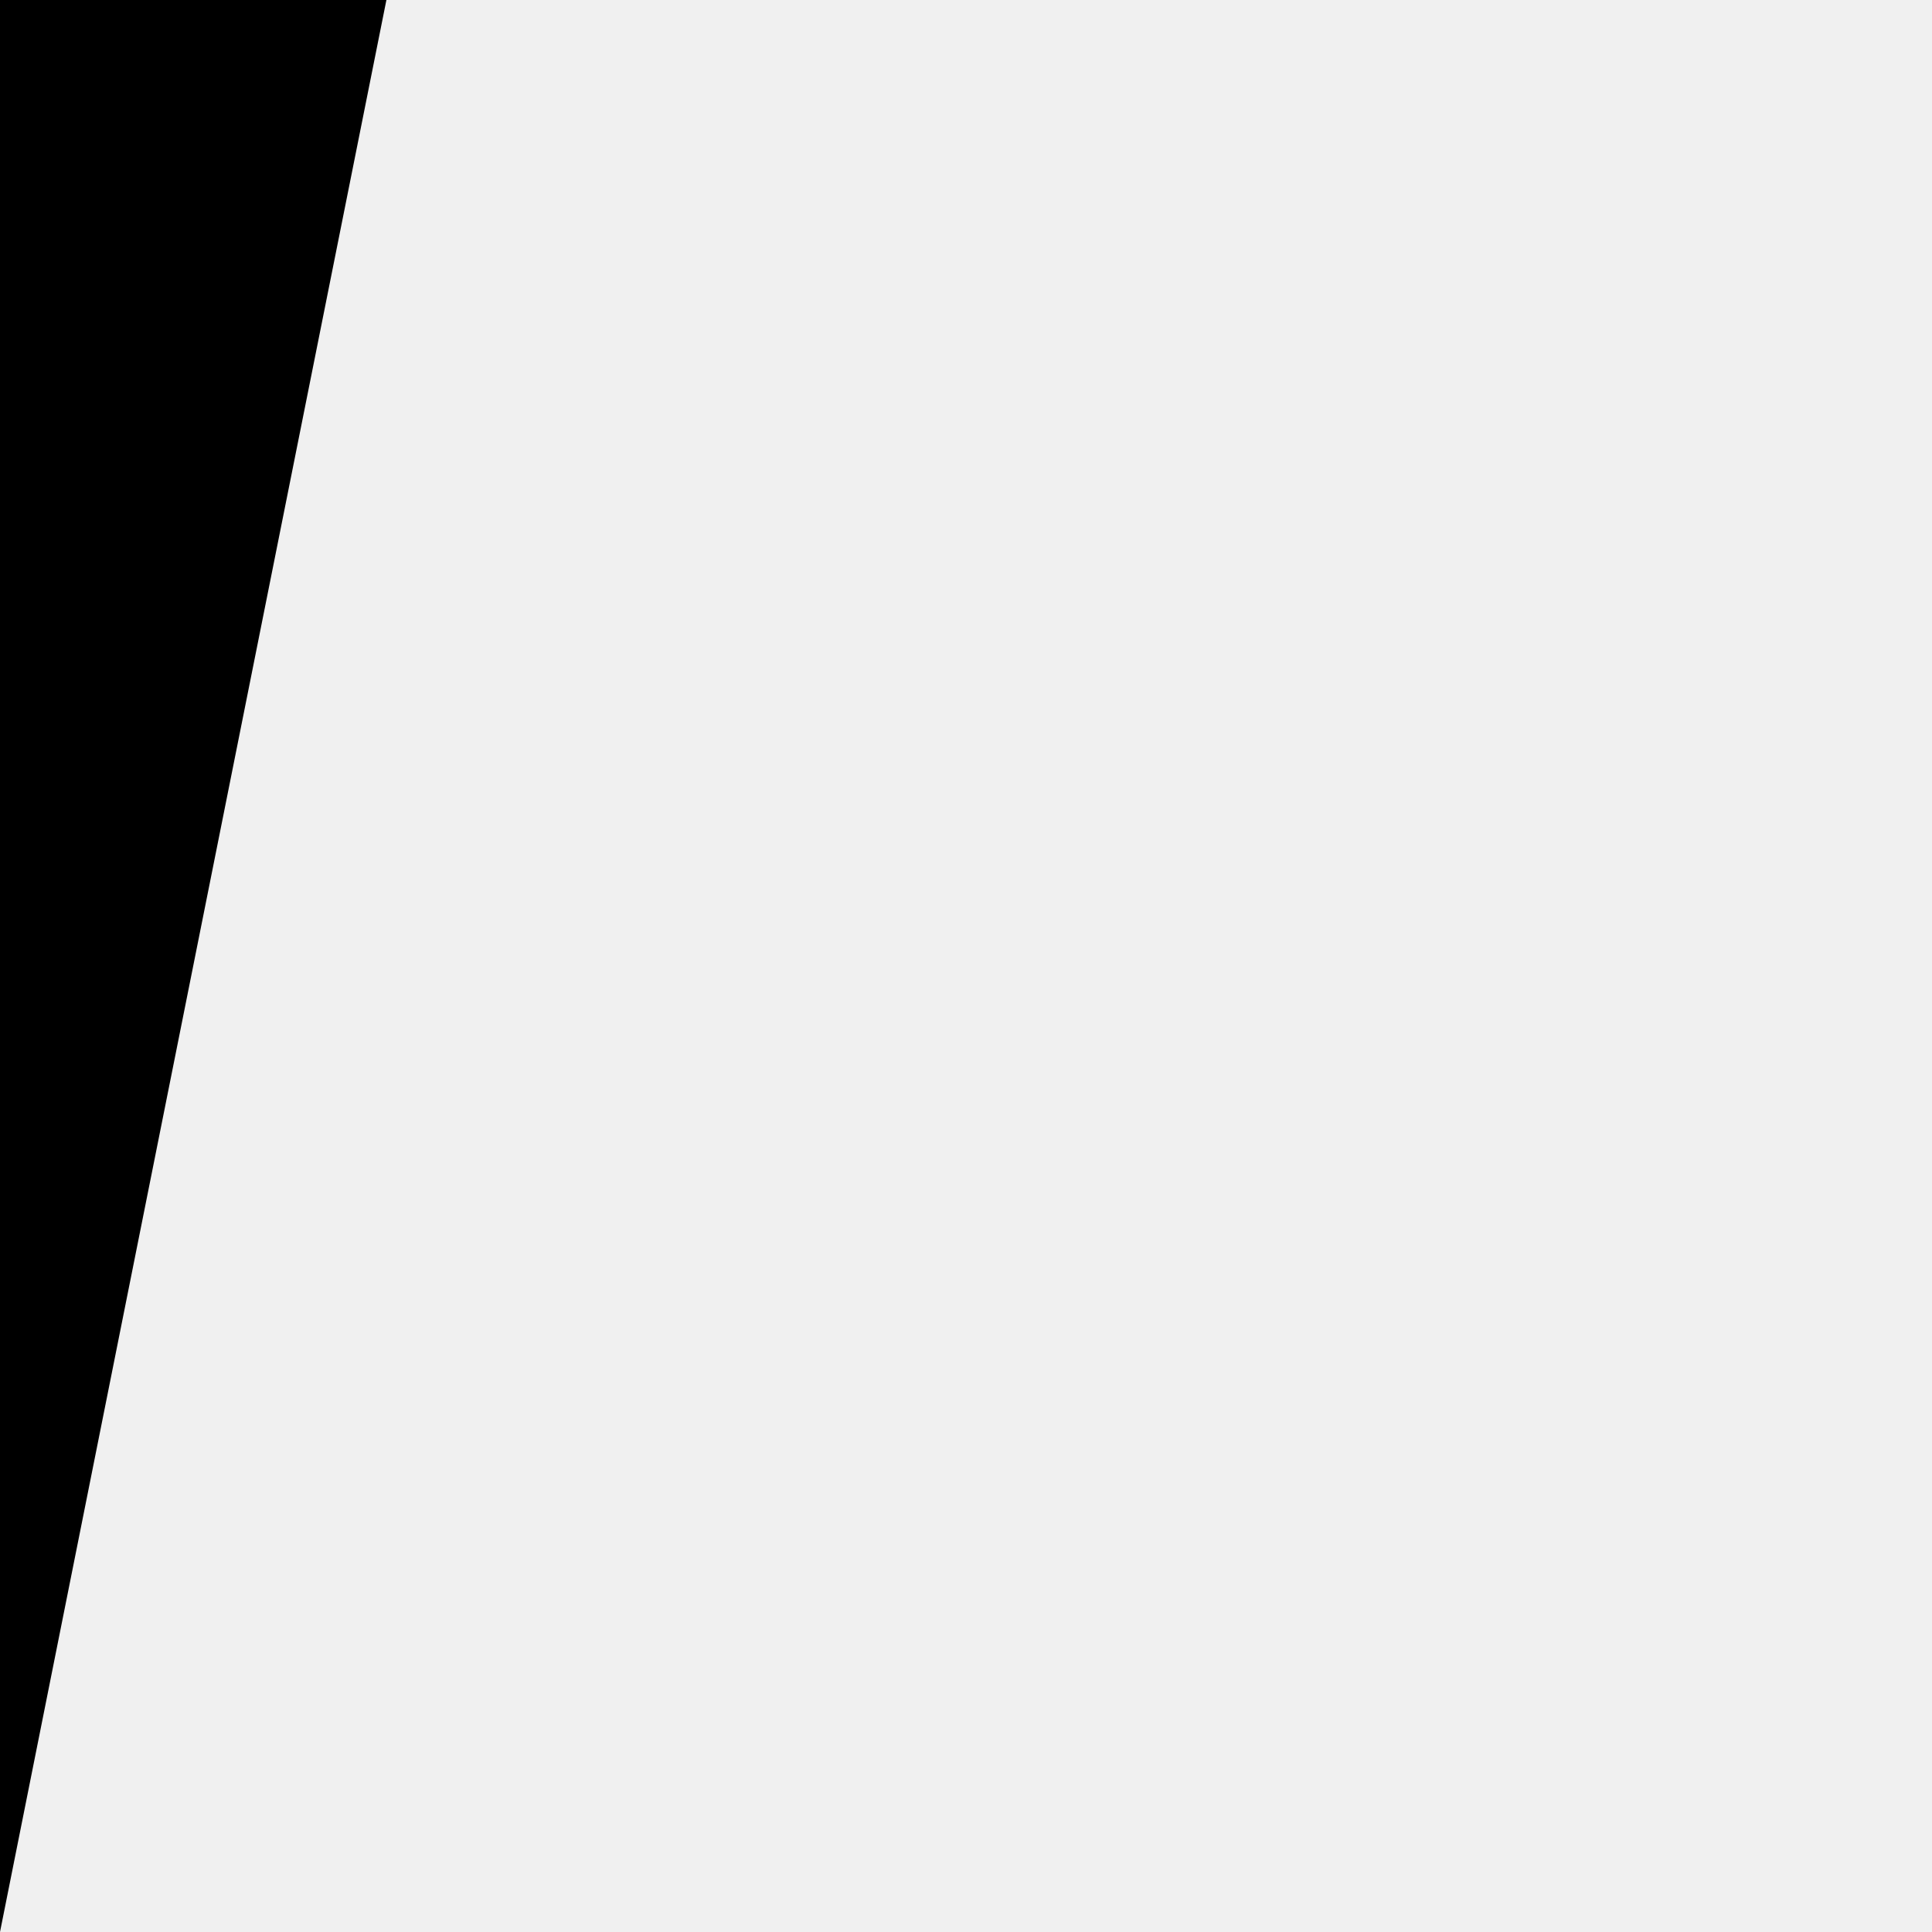
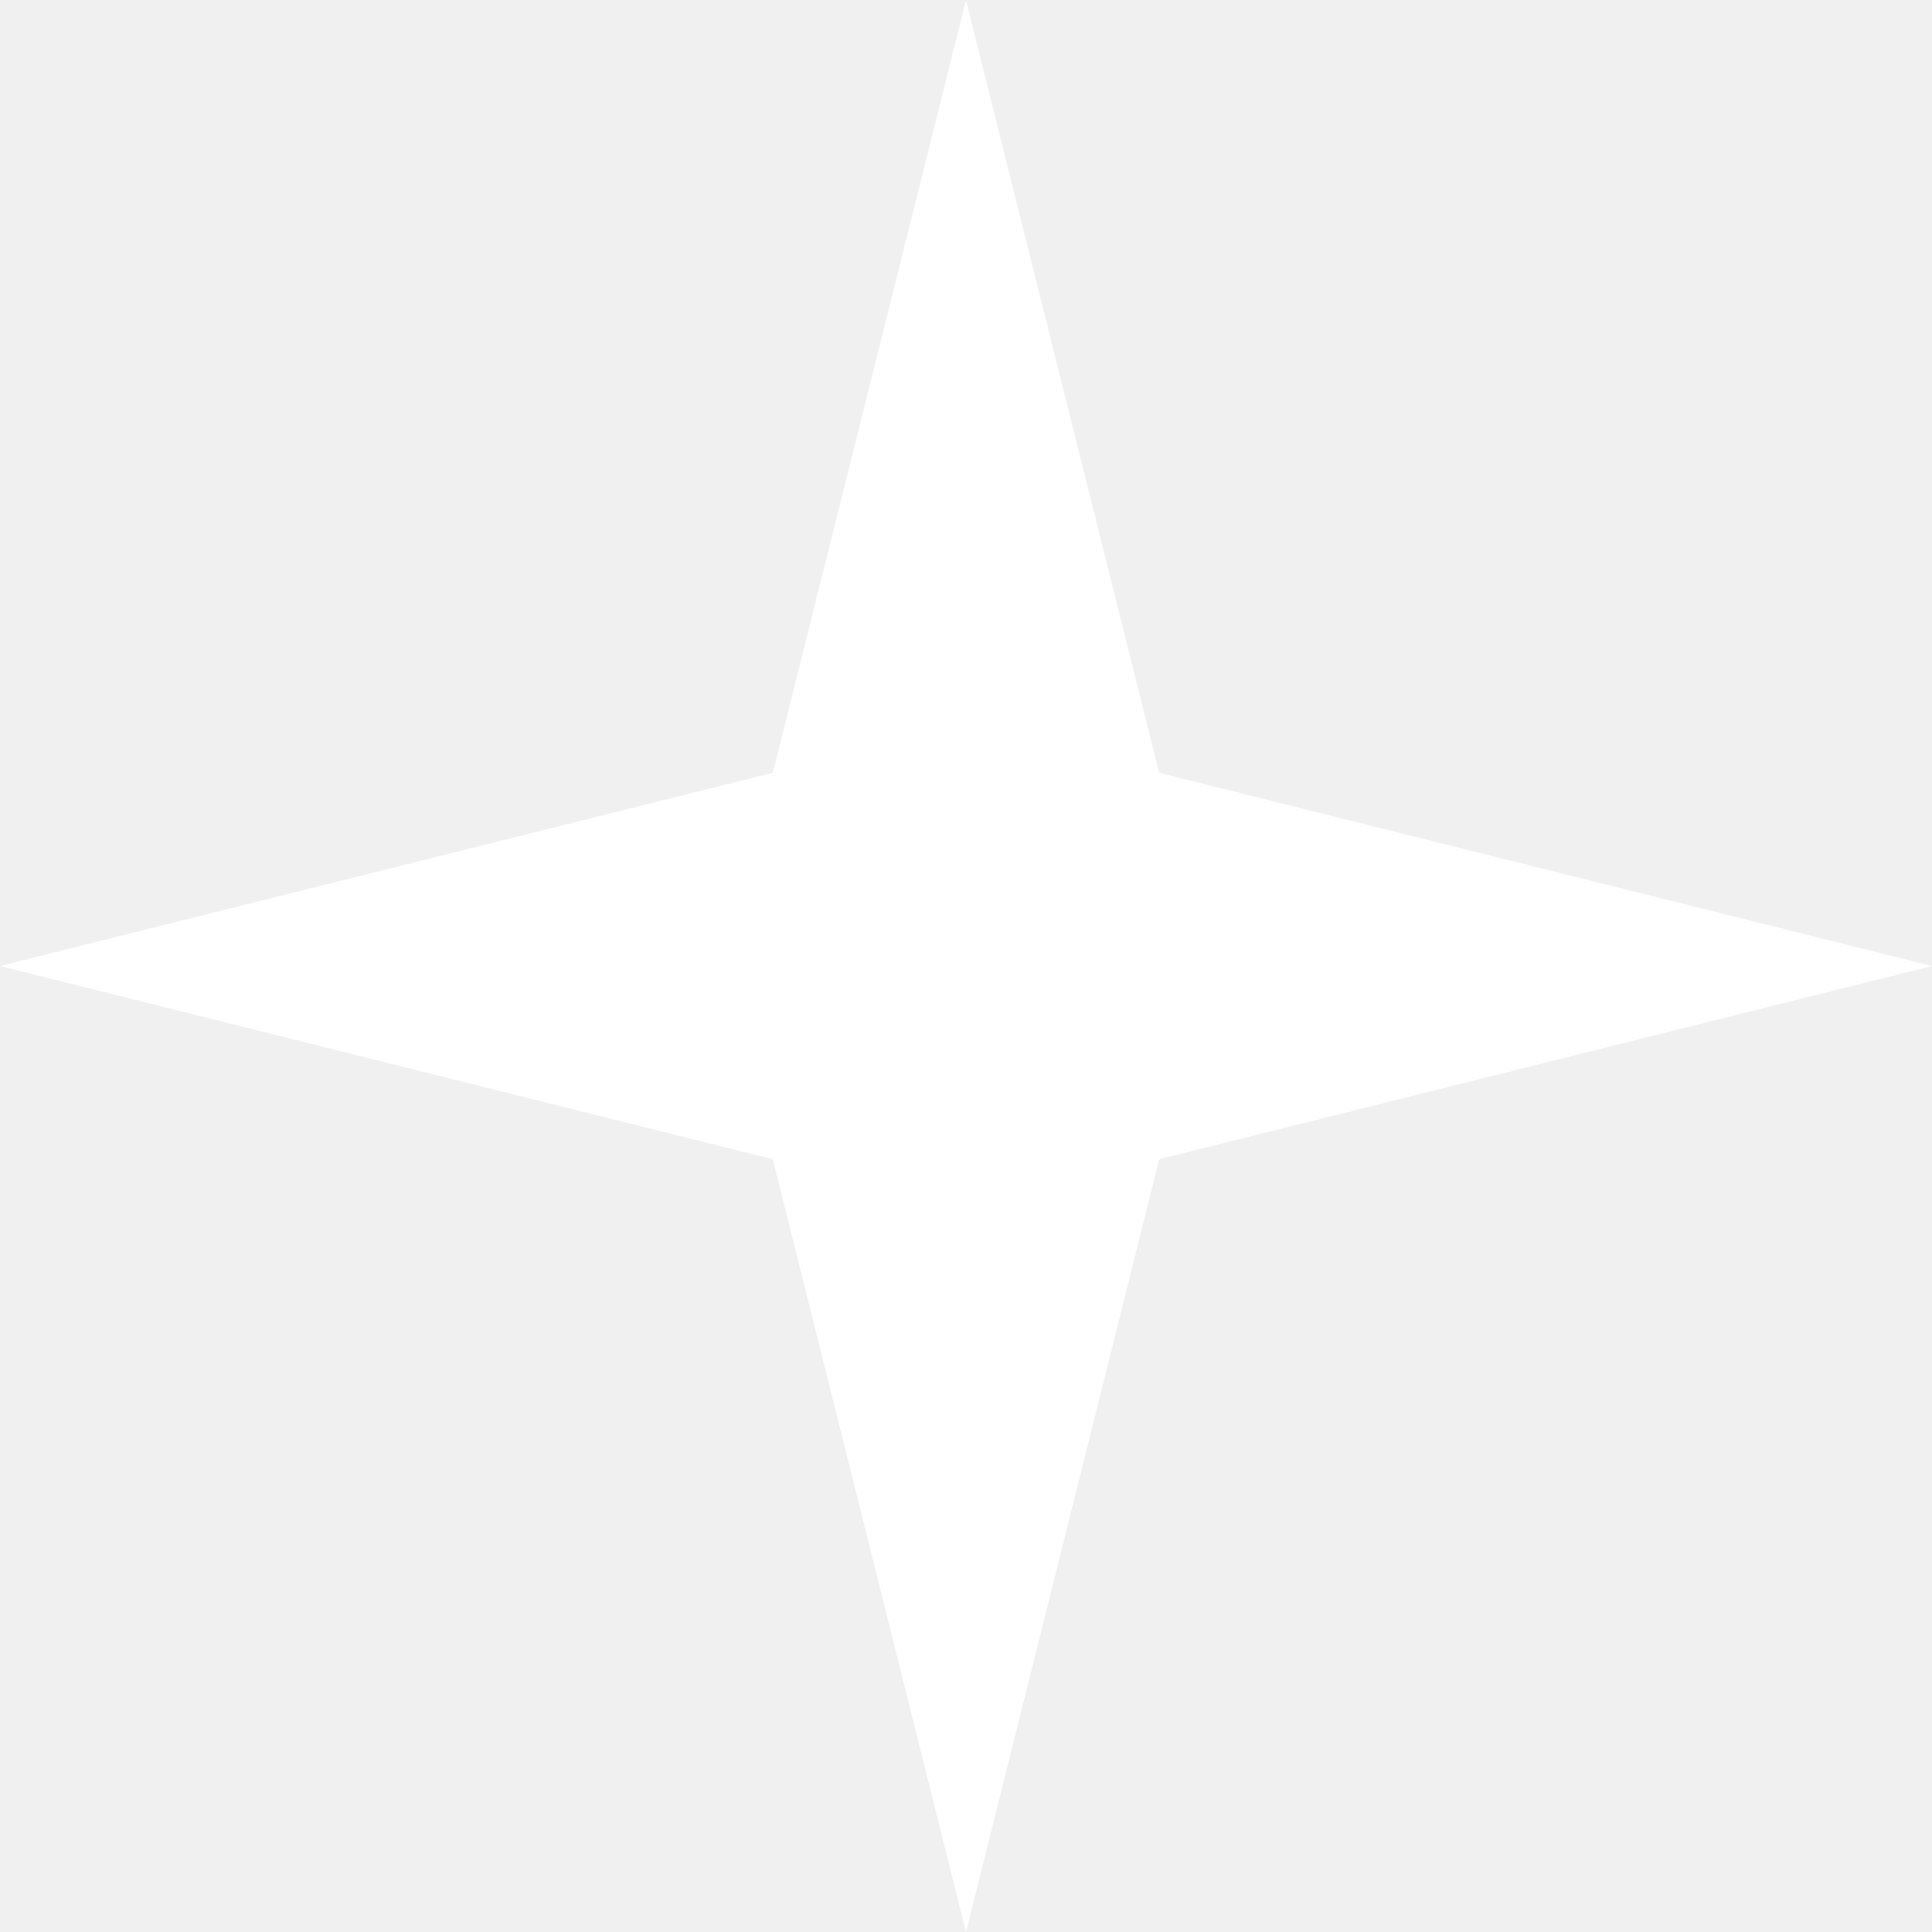
- <svg xmlns="http://www.w3.org/2000/svg" width="200" height="200" viewBox="0 0 100 100">
-   <polygon points="     100.0 , 0.0       20.0 , 0.0       0.0 , 100.0       0.0 , 20.0       -100.0 , 0.0       -20.0 , 0.0       -0.0 , -100.0     -0.0 , -20.0"> </polygon>
+ <svg xmlns="http://www.w3.org/2000/svg" width="200" height="200" viewBox="-100 -100 200 200">
+   <polygon points="                     0.0 , 100.0                       20.0 , 20.0                       100.0 , 0.0                       20.0 , -20.0                       -0.0 , -100.0                     -20.0 , -20.0                       -100.0 , 0.0                       -20.0 , 20.0" fill="white"> </polygon>
</svg>
